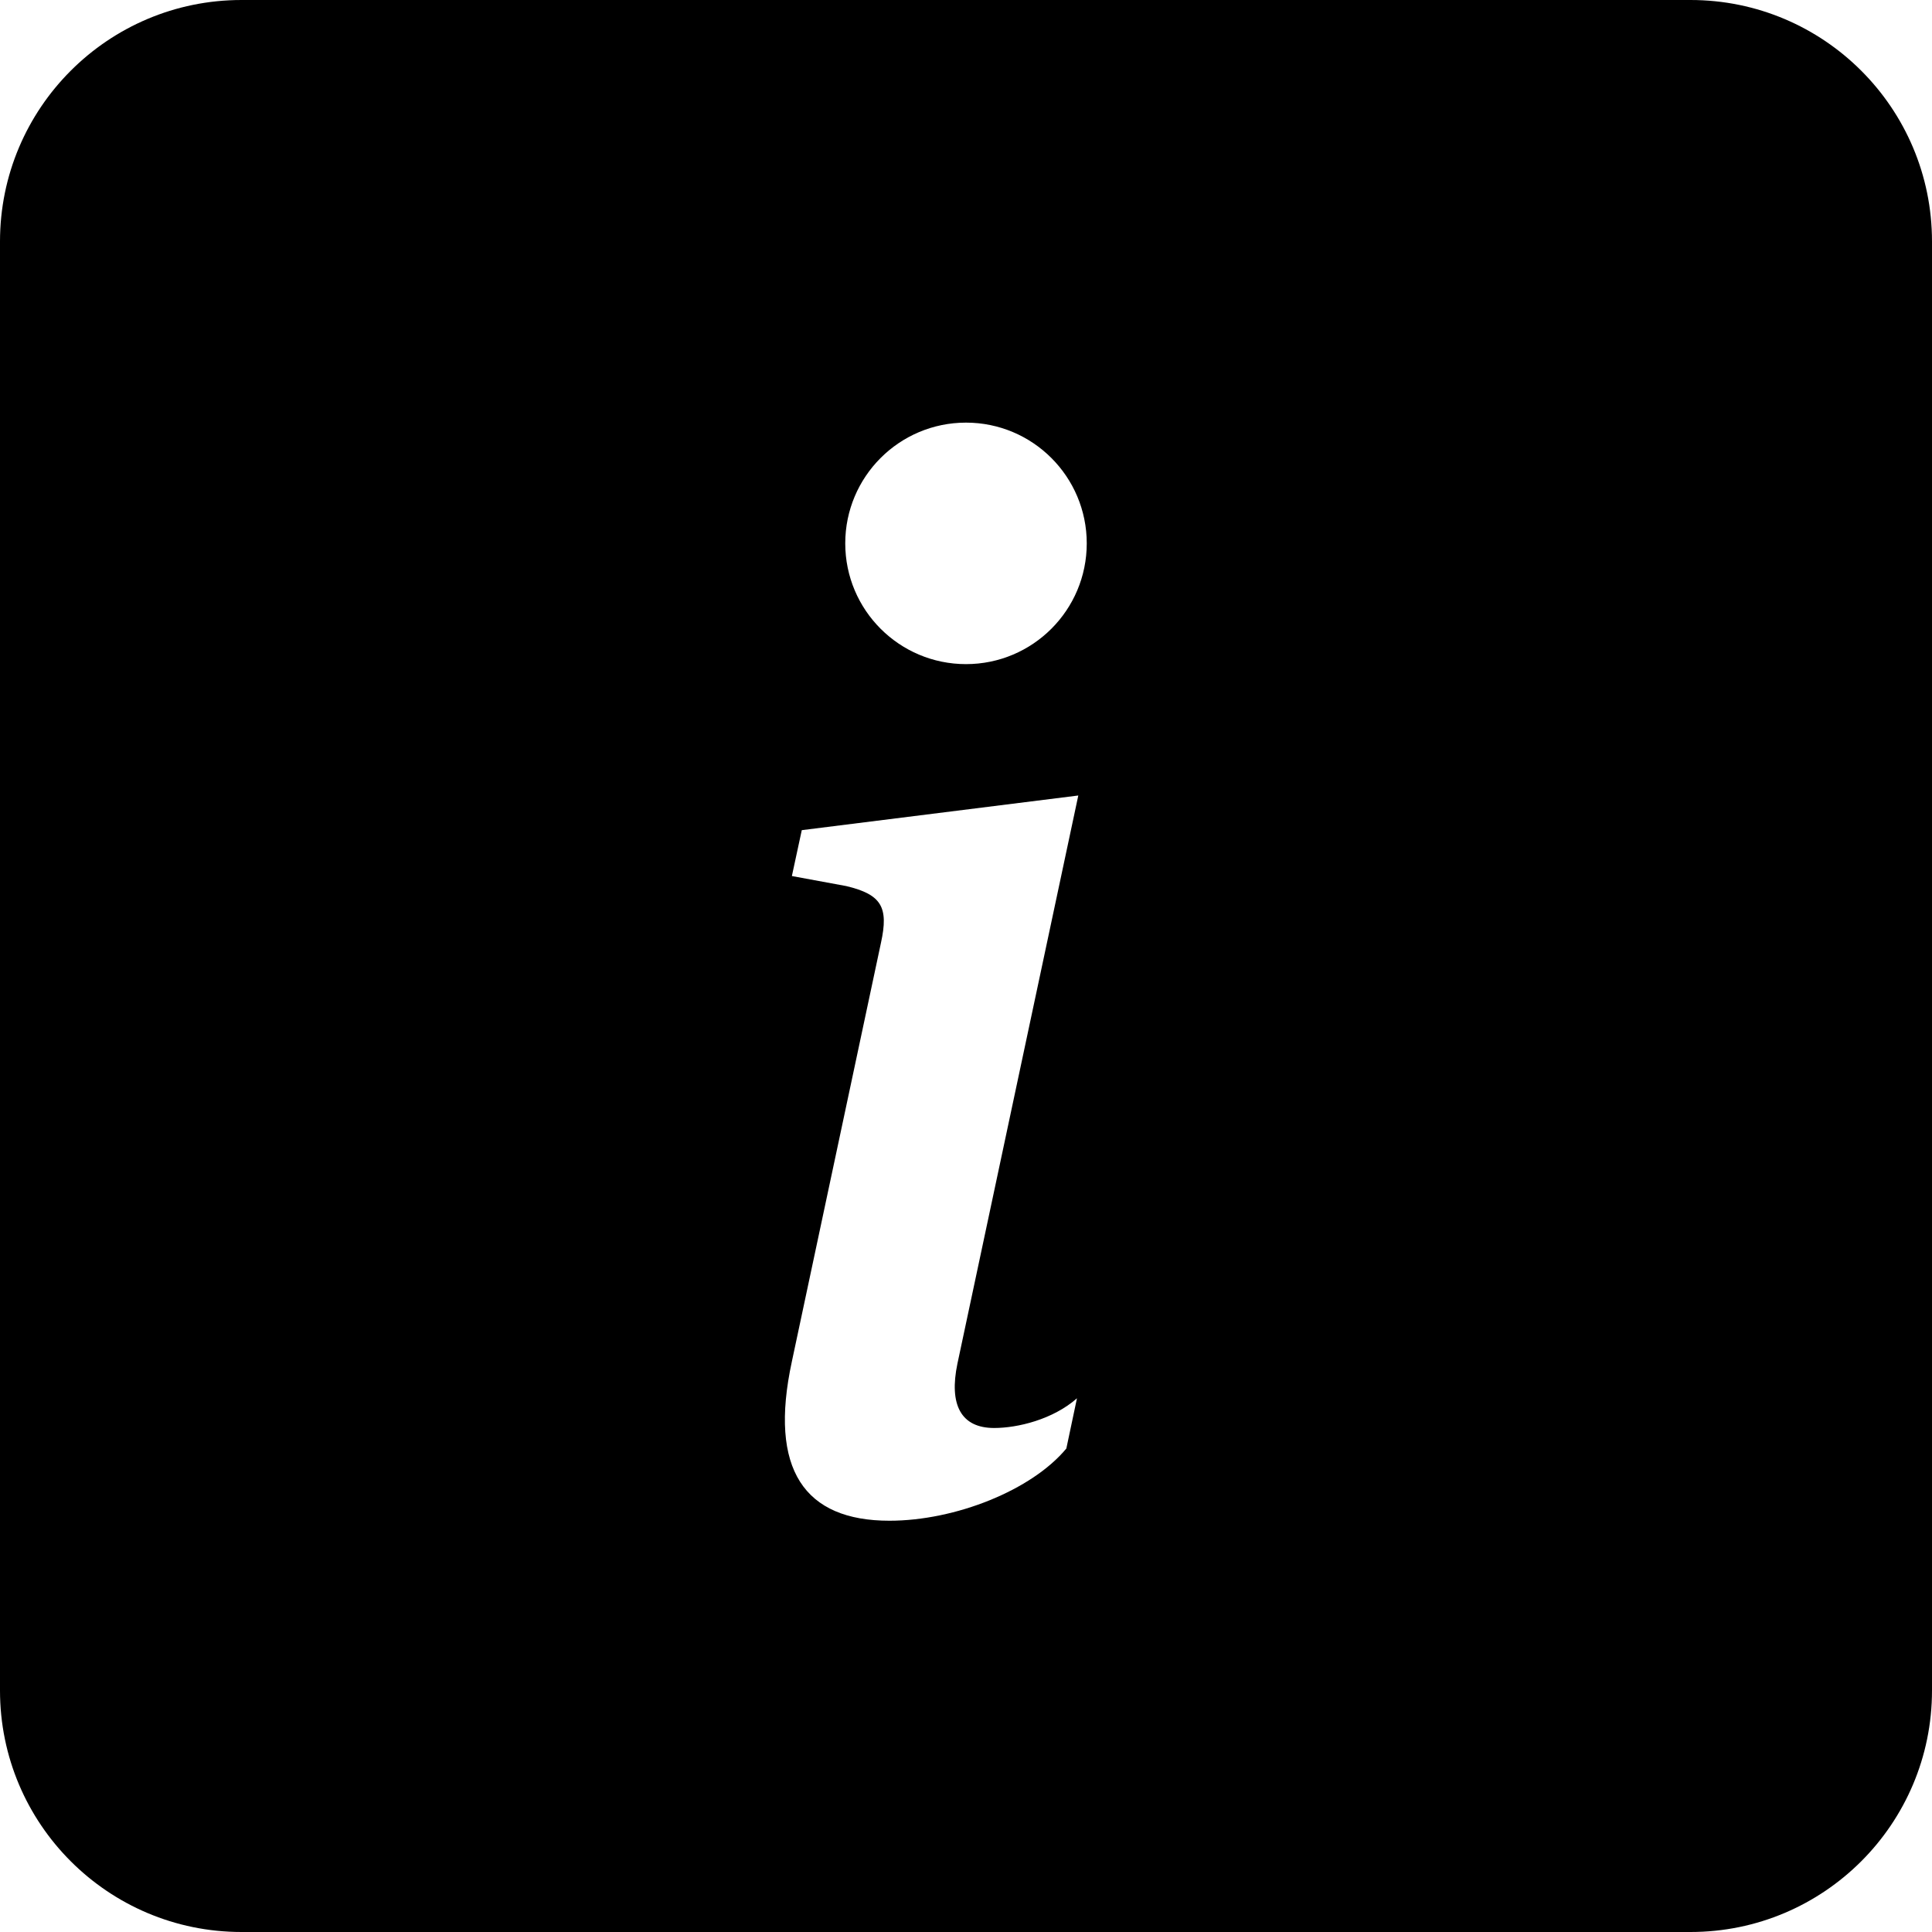
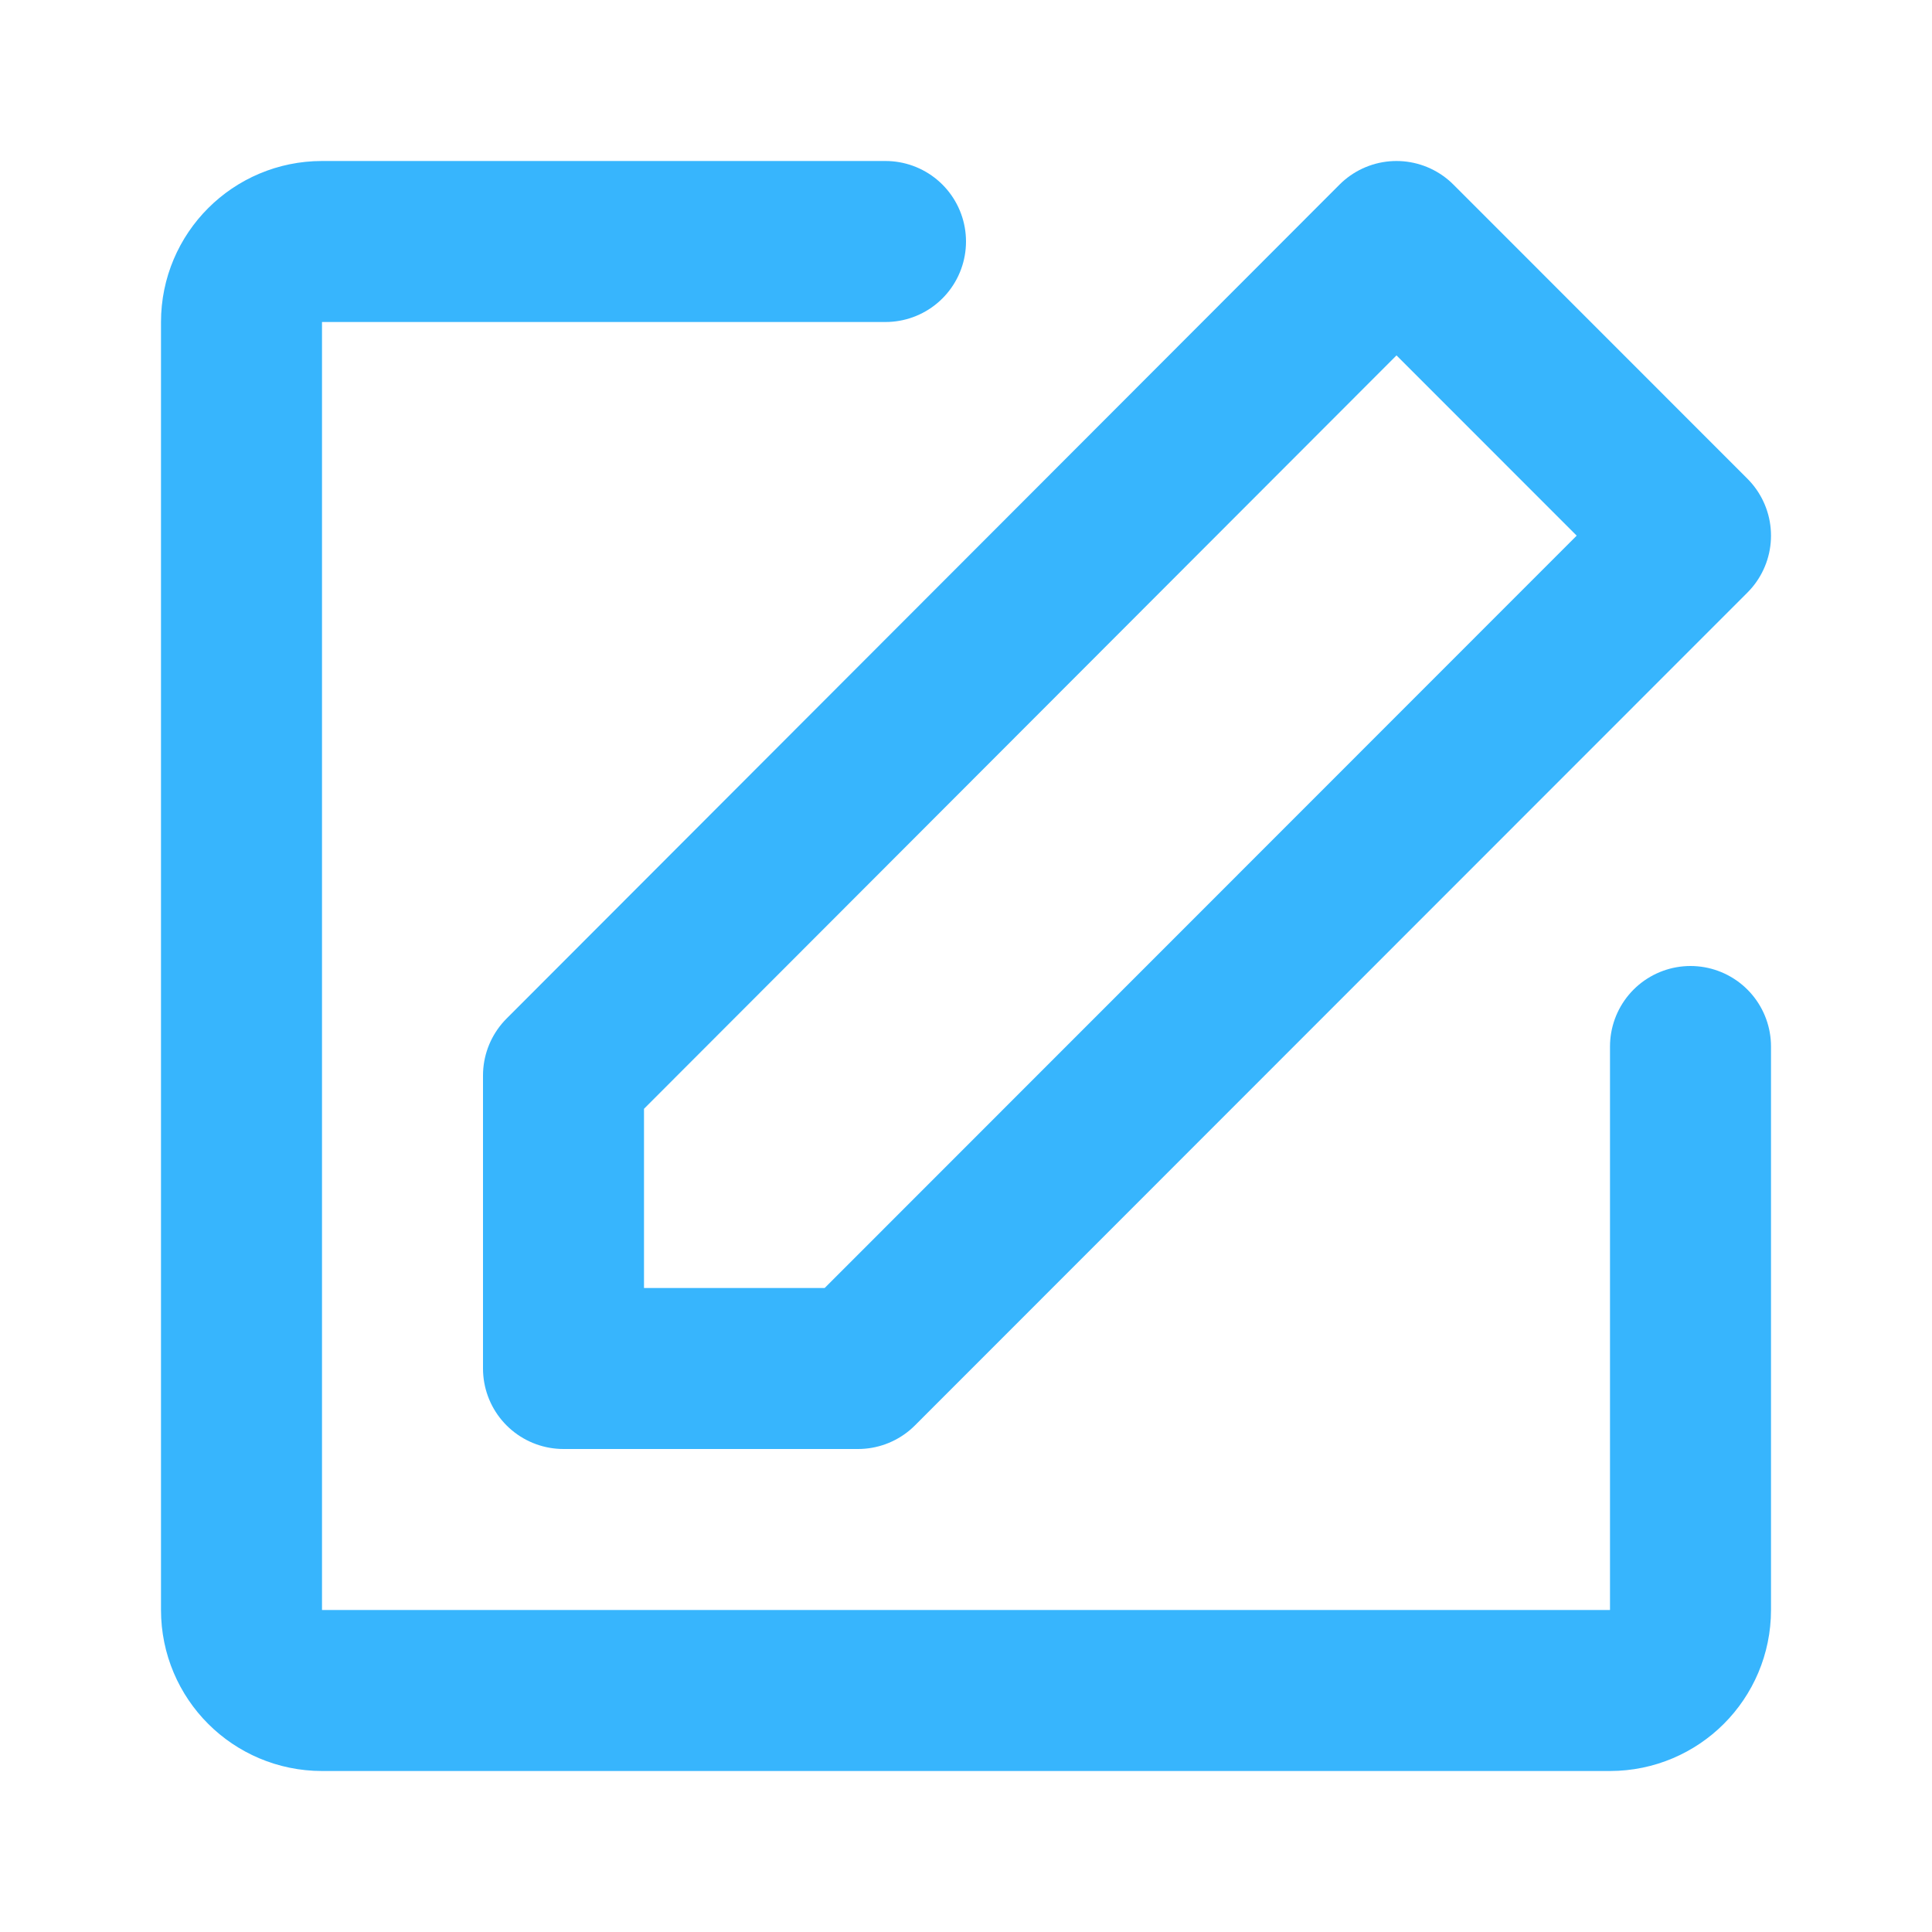
- <svg xmlns="http://www.w3.org/2000/svg" width="16" height="16" viewBox="0 0 16 16">
-   <path fill="#000" d="M0 2a2 2 0 0 1 2-2h12a2 2 0 0 1 2 2v12a2 2 0 0 1-2 2H2a2 2 0 0 1-2-2zm8.93 4.588l-2.29.287l-.082.38l.45.083c.294.07.352.176.288.469l-.738 3.468c-.194.897.105 1.319.808 1.319c.545 0 1.178-.252 1.465-.598l.088-.416c-.2.176-.492.246-.686.246c-.275 0-.375-.193-.304-.533zM8 5.5a1 1 0 1 0 0-2a1 1 0 0 0 0 2" />
+ <svg xmlns="http://www.w3.org/2000/svg" width="48" height="48" viewBox="0 0 48 48">
+   <g fill="none" stroke="#37b5fd" stroke-linejoin="round" stroke-width="4">
+     <path stroke-linecap="round" d="M42 26v14a2 2 0 0 1-2 2H8a2 2 0 0 1-2-2V8a2 2 0 0 1 2-2h14" />
+     <path d="M14 26.72V34h7.317L42 13.308L34.695 6z" />
+   </g>
</svg>
